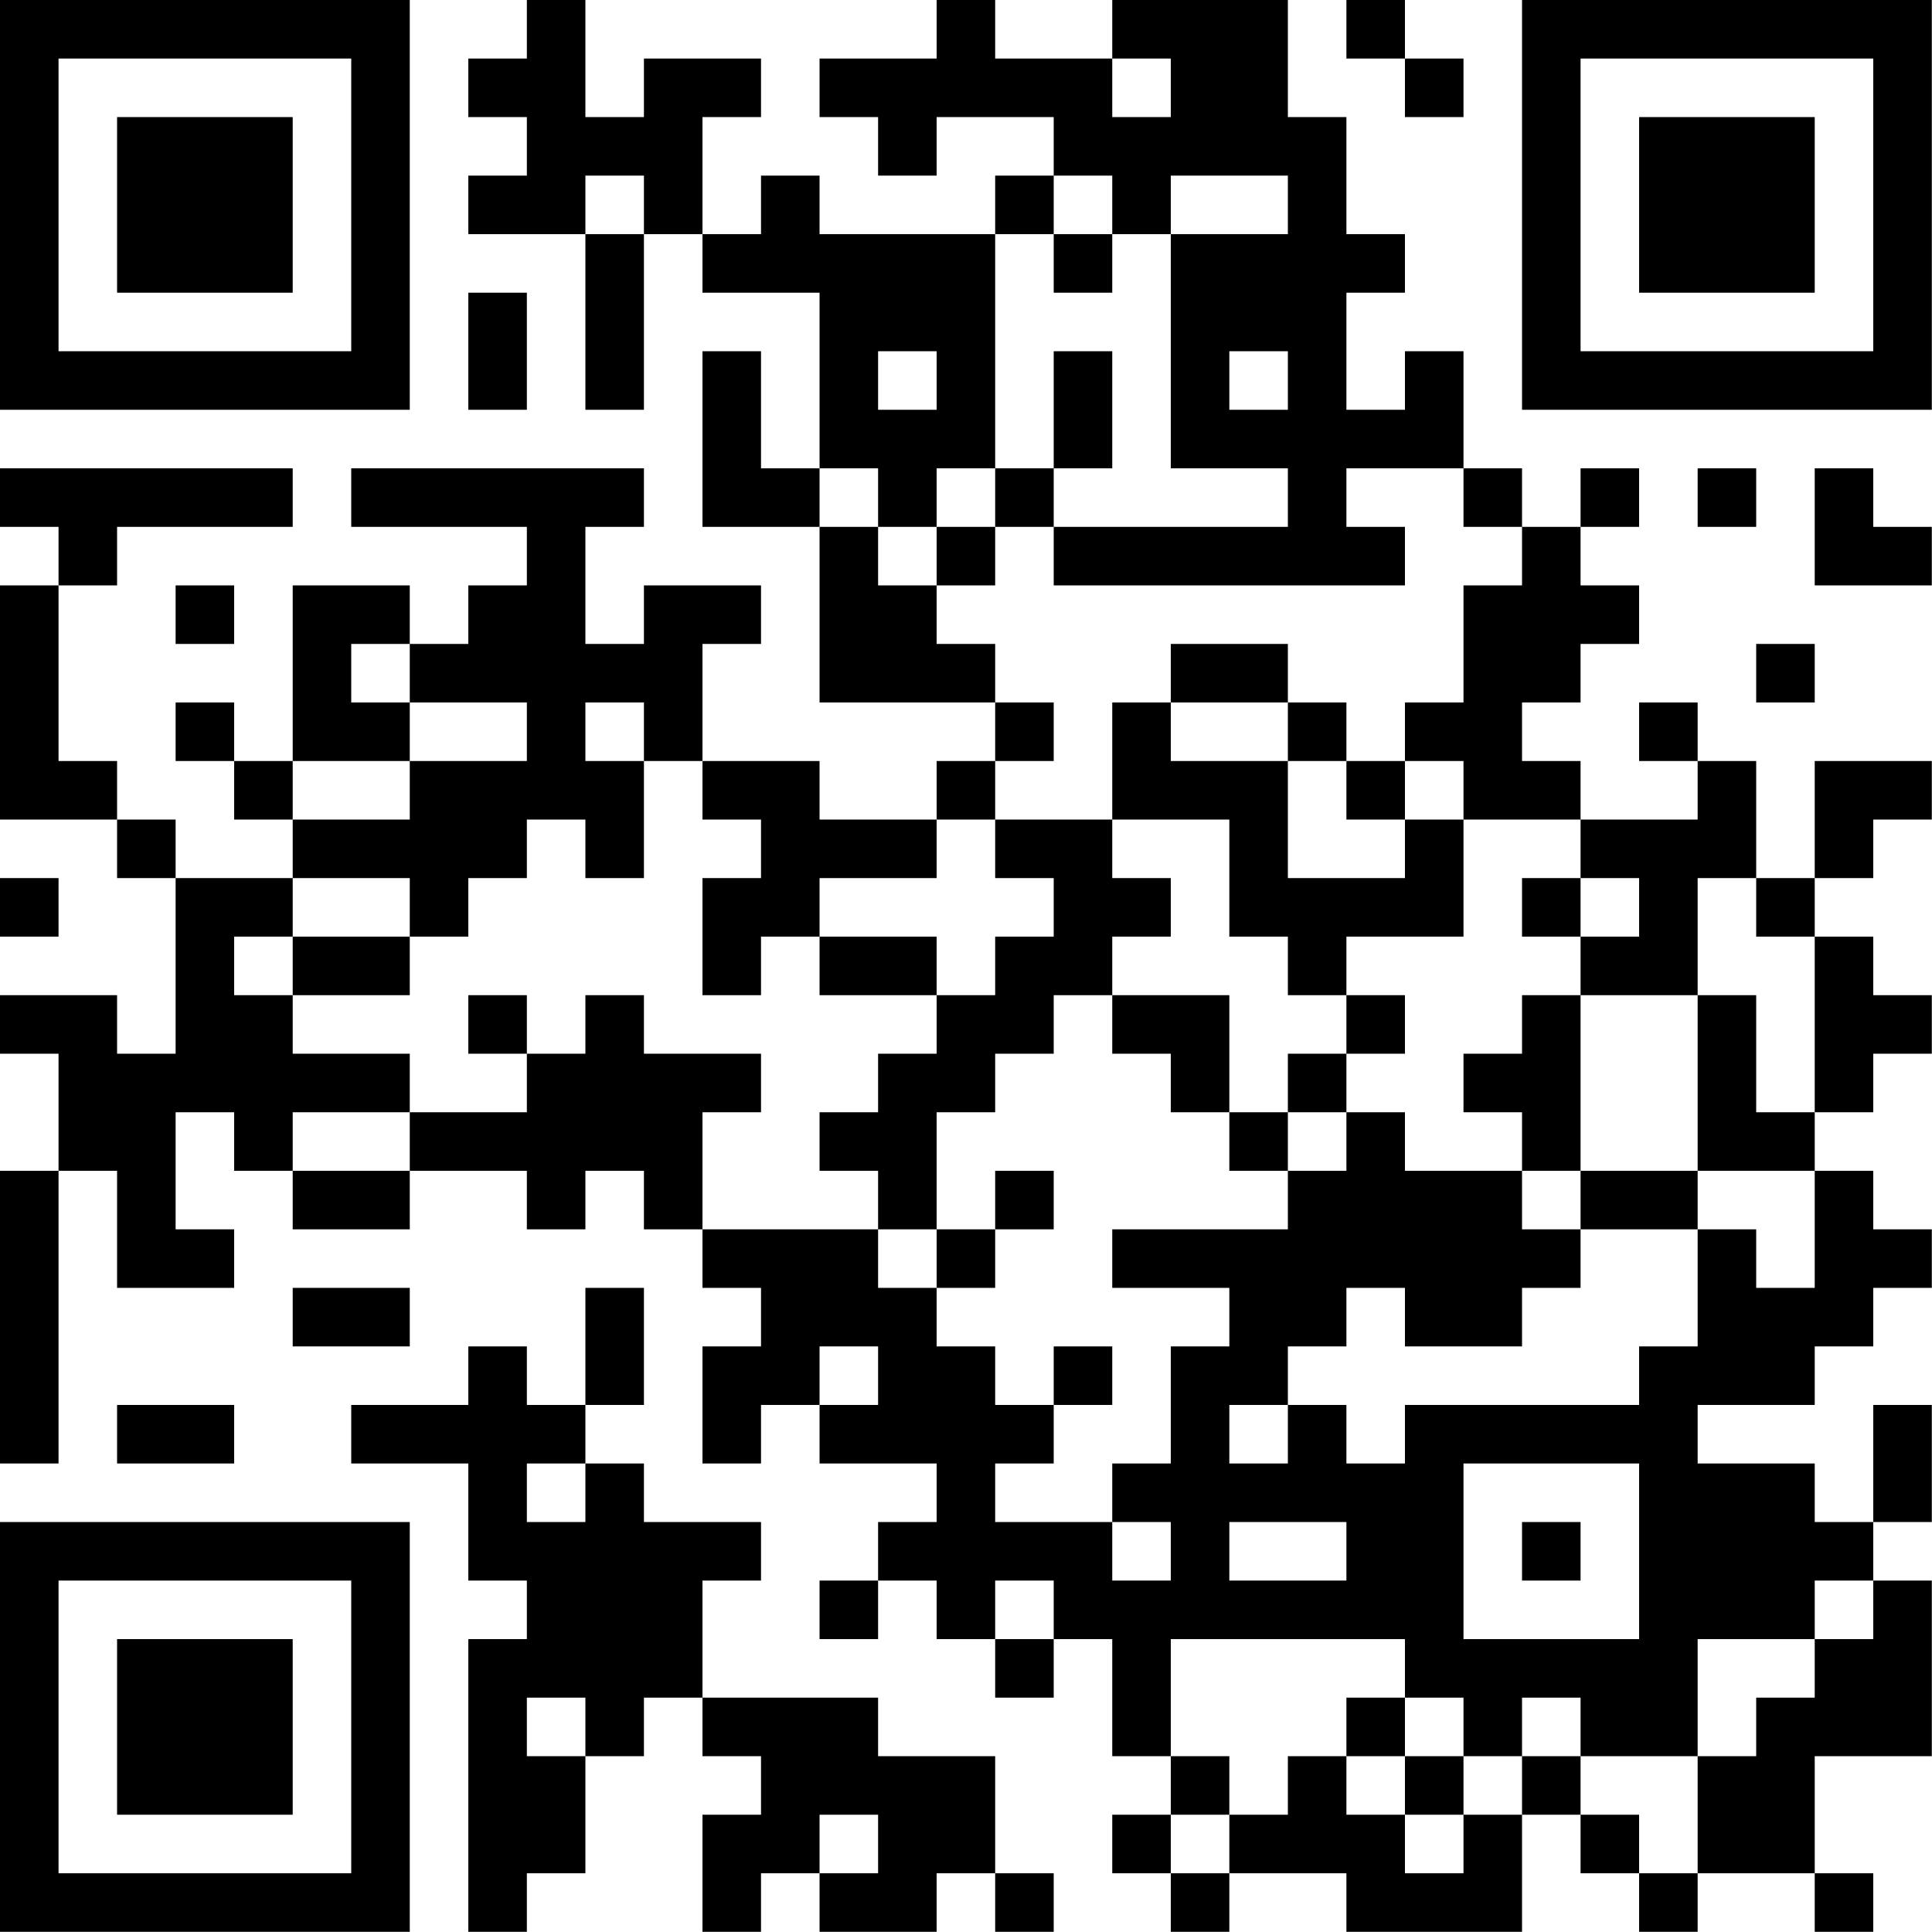
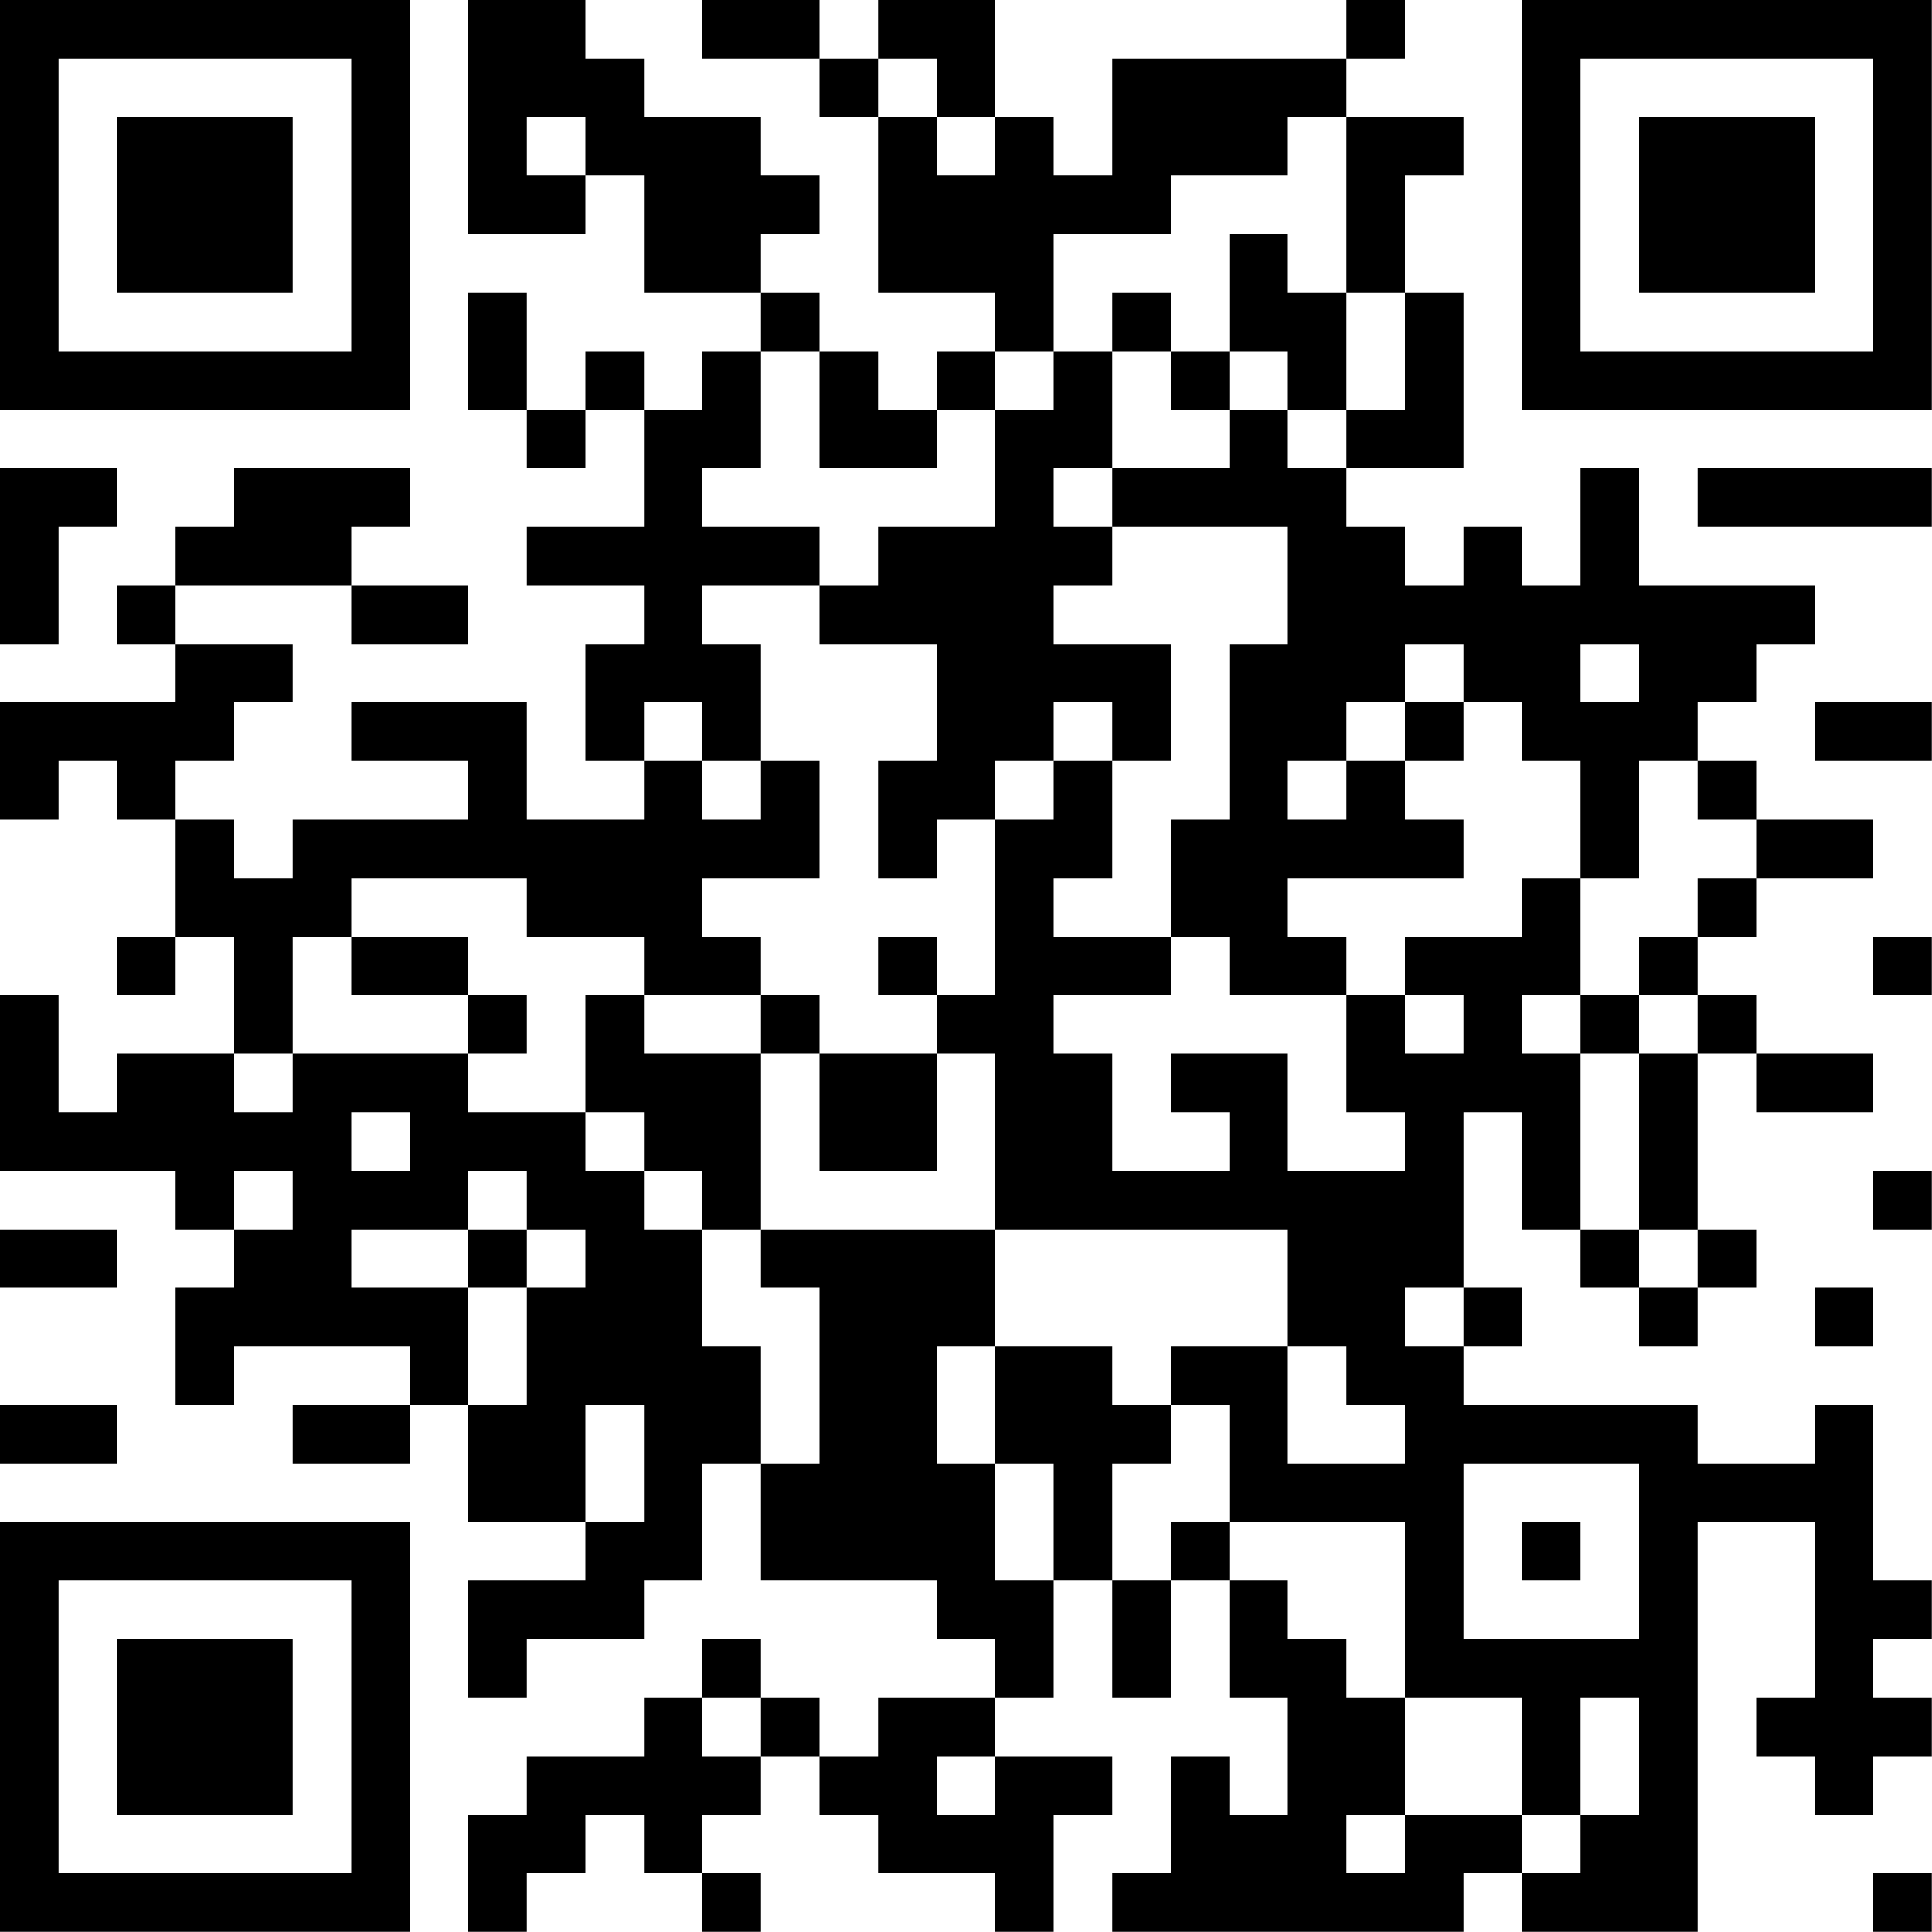
<svg xmlns="http://www.w3.org/2000/svg" version="1.1" width="100" height="100" viewBox="0 0 100 100">
  <rect x="0" y="0" width="100" height="100" fill="#ffffff" />
  <g transform="scale(3.03)">
    <g transform="translate(0,0)">
-       <path fill-rule="evenodd" d="M9 0L9 1L8 1L8 2L9 2L9 3L8 3L8 4L10 4L10 7L11 7L11 4L12 4L12 5L14 5L14 8L13 8L13 6L12 6L12 9L14 9L14 12L17 12L17 13L16 13L16 14L14 14L14 13L12 13L12 11L13 11L13 10L11 10L11 11L10 11L10 9L11 9L11 8L6 8L6 9L9 9L9 10L8 10L8 11L7 11L7 10L5 10L5 13L4 13L4 12L3 12L3 13L4 13L4 14L5 14L5 15L3 15L3 14L2 14L2 13L1 13L1 10L2 10L2 9L5 9L5 8L0 8L0 9L1 9L1 10L0 10L0 14L2 14L2 15L3 15L3 18L2 18L2 17L0 17L0 18L1 18L1 20L0 20L0 25L1 25L1 20L2 20L2 22L4 22L4 21L3 21L3 19L4 19L4 20L5 20L5 21L7 21L7 20L9 20L9 21L10 21L10 20L11 20L11 21L12 21L12 22L13 22L13 23L12 23L12 25L13 25L13 24L14 24L14 25L16 25L16 26L15 26L15 27L14 27L14 28L15 28L15 27L16 27L16 28L17 28L17 29L18 29L18 28L19 28L19 30L20 30L20 31L19 31L19 32L20 32L20 33L21 33L21 32L23 32L23 33L26 33L26 31L27 31L27 32L28 32L28 33L29 33L29 32L31 32L31 33L32 33L32 32L31 32L31 30L33 30L33 27L32 27L32 26L33 26L33 24L32 24L32 26L31 26L31 25L29 25L29 24L31 24L31 23L32 23L32 22L33 22L33 21L32 21L32 20L31 20L31 19L32 19L32 18L33 18L33 17L32 17L32 16L31 16L31 15L32 15L32 14L33 14L33 13L31 13L31 15L30 15L30 13L29 13L29 12L28 12L28 13L29 13L29 14L27 14L27 13L26 13L26 12L27 12L27 11L28 11L28 10L27 10L27 9L28 9L28 8L27 8L27 9L26 9L26 8L25 8L25 6L24 6L24 7L23 7L23 5L24 5L24 4L23 4L23 2L22 2L22 0L19 0L19 1L17 1L17 0L16 0L16 1L14 1L14 2L15 2L15 3L16 3L16 2L18 2L18 3L17 3L17 4L14 4L14 3L13 3L13 4L12 4L12 2L13 2L13 1L11 1L11 2L10 2L10 0ZM23 0L23 1L24 1L24 2L25 2L25 1L24 1L24 0ZM19 1L19 2L20 2L20 1ZM10 3L10 4L11 4L11 3ZM18 3L18 4L17 4L17 8L16 8L16 9L15 9L15 8L14 8L14 9L15 9L15 10L16 10L16 11L17 11L17 12L18 12L18 13L17 13L17 14L16 14L16 15L14 15L14 16L13 16L13 17L12 17L12 15L13 15L13 14L12 14L12 13L11 13L11 12L10 12L10 13L11 13L11 15L10 15L10 14L9 14L9 15L8 15L8 16L7 16L7 15L5 15L5 16L4 16L4 17L5 17L5 18L7 18L7 19L5 19L5 20L7 20L7 19L9 19L9 18L10 18L10 17L11 17L11 18L13 18L13 19L12 19L12 21L15 21L15 22L16 22L16 23L17 23L17 24L18 24L18 25L17 25L17 26L19 26L19 27L20 27L20 26L19 26L19 25L20 25L20 23L21 23L21 22L19 22L19 21L22 21L22 20L23 20L23 19L24 19L24 20L26 20L26 21L27 21L27 22L26 22L26 23L24 23L24 22L23 22L23 23L22 23L22 24L21 24L21 25L22 25L22 24L23 24L23 25L24 25L24 24L28 24L28 23L29 23L29 21L30 21L30 22L31 22L31 20L29 20L29 17L30 17L30 19L31 19L31 16L30 16L30 15L29 15L29 17L27 17L27 16L28 16L28 15L27 15L27 14L25 14L25 13L24 13L24 12L25 12L25 10L26 10L26 9L25 9L25 8L23 8L23 9L24 9L24 10L18 10L18 9L22 9L22 8L20 8L20 4L22 4L22 3L20 3L20 4L19 4L19 3ZM18 4L18 5L19 5L19 4ZM8 5L8 7L9 7L9 5ZM15 6L15 7L16 7L16 6ZM18 6L18 8L17 8L17 9L16 9L16 10L17 10L17 9L18 9L18 8L19 8L19 6ZM21 6L21 7L22 7L22 6ZM29 8L29 9L30 9L30 8ZM31 8L31 10L33 10L33 9L32 9L32 8ZM3 10L3 11L4 11L4 10ZM6 11L6 12L7 12L7 13L5 13L5 14L7 14L7 13L9 13L9 12L7 12L7 11ZM20 11L20 12L19 12L19 14L17 14L17 15L18 15L18 16L17 16L17 17L16 17L16 16L14 16L14 17L16 17L16 18L15 18L15 19L14 19L14 20L15 20L15 21L16 21L16 22L17 22L17 21L18 21L18 20L17 20L17 21L16 21L16 19L17 19L17 18L18 18L18 17L19 17L19 18L20 18L20 19L21 19L21 20L22 20L22 19L23 19L23 18L24 18L24 17L23 17L23 16L25 16L25 14L24 14L24 13L23 13L23 12L22 12L22 11ZM30 11L30 12L31 12L31 11ZM20 12L20 13L22 13L22 15L24 15L24 14L23 14L23 13L22 13L22 12ZM19 14L19 15L20 15L20 16L19 16L19 17L21 17L21 19L22 19L22 18L23 18L23 17L22 17L22 16L21 16L21 14ZM0 15L0 16L1 16L1 15ZM26 15L26 16L27 16L27 15ZM5 16L5 17L7 17L7 16ZM8 17L8 18L9 18L9 17ZM26 17L26 18L25 18L25 19L26 19L26 20L27 20L27 21L29 21L29 20L27 20L27 17ZM5 22L5 23L7 23L7 22ZM10 22L10 24L9 24L9 23L8 23L8 24L6 24L6 25L8 25L8 27L9 27L9 28L8 28L8 33L9 33L9 32L10 32L10 30L11 30L11 29L12 29L12 30L13 30L13 31L12 31L12 33L13 33L13 32L14 32L14 33L16 33L16 32L17 32L17 33L18 33L18 32L17 32L17 30L15 30L15 29L12 29L12 27L13 27L13 26L11 26L11 25L10 25L10 24L11 24L11 22ZM14 23L14 24L15 24L15 23ZM18 23L18 24L19 24L19 23ZM2 24L2 25L4 25L4 24ZM9 25L9 26L10 26L10 25ZM25 25L25 28L28 28L28 25ZM21 26L21 27L23 27L23 26ZM26 26L26 27L27 27L27 26ZM17 27L17 28L18 28L18 27ZM31 27L31 28L29 28L29 30L27 30L27 29L26 29L26 30L25 30L25 29L24 29L24 28L20 28L20 30L21 30L21 31L20 31L20 32L21 32L21 31L22 31L22 30L23 30L23 31L24 31L24 32L25 32L25 31L26 31L26 30L27 30L27 31L28 31L28 32L29 32L29 30L30 30L30 29L31 29L31 28L32 28L32 27ZM9 29L9 30L10 30L10 29ZM23 29L23 30L24 30L24 31L25 31L25 30L24 30L24 29ZM14 31L14 32L15 32L15 31ZM0 0L0 7L7 7L7 0ZM1 1L1 6L6 6L6 1ZM2 2L2 5L5 5L5 2ZM26 0L26 7L33 7L33 0ZM27 1L27 6L32 6L32 1ZM28 2L28 5L31 5L31 2ZM0 26L0 33L7 33L7 26ZM1 27L1 32L6 32L6 27ZM2 28L2 31L5 31L5 28Z" fill="#000000" />
+       <path fill-rule="evenodd" d="M8 0L8 4L10 4L10 3L11 3L11 5L13 5L13 6L12 6L12 7L11 7L11 6L10 6L10 7L9 7L9 5L8 5L8 7L9 7L9 8L10 8L10 7L11 7L11 9L9 9L9 10L11 10L11 11L10 11L10 13L11 13L11 14L9 14L9 12L6 12L6 13L8 13L8 14L5 14L5 15L4 15L4 14L3 14L3 13L4 13L4 12L5 12L5 11L3 11L3 10L6 10L6 11L8 11L8 10L6 10L6 9L7 9L7 8L4 8L4 9L3 9L3 10L2 10L2 11L3 11L3 12L0 12L0 14L1 14L1 13L2 13L2 14L3 14L3 16L2 16L2 17L3 17L3 16L4 16L4 18L2 18L2 19L1 19L1 17L0 17L0 20L3 20L3 21L4 21L4 22L3 22L3 24L4 24L4 23L7 23L7 24L5 24L5 25L7 25L7 24L8 24L8 26L10 26L10 27L8 27L8 29L9 29L9 28L11 28L11 27L12 27L12 25L13 25L13 27L16 27L16 28L17 28L17 29L15 29L15 30L14 30L14 29L13 29L13 28L12 28L12 29L11 29L11 30L9 30L9 31L8 31L8 33L9 33L9 32L10 32L10 31L11 31L11 32L12 32L12 33L13 33L13 32L12 32L12 31L13 31L13 30L14 30L14 31L15 31L15 32L17 32L17 33L18 33L18 31L19 31L19 30L17 30L17 29L18 29L18 27L19 27L19 29L20 29L20 27L21 27L21 29L22 29L22 31L21 31L21 30L20 30L20 32L19 32L19 33L25 33L25 32L26 32L26 33L29 33L29 26L31 26L31 29L30 29L30 30L31 30L31 31L32 31L32 30L33 30L33 29L32 29L32 28L33 28L33 27L32 27L32 24L31 24L31 25L29 25L29 24L25 24L25 23L26 23L26 22L25 22L25 19L26 19L26 21L27 21L27 22L28 22L28 23L29 23L29 22L30 22L30 21L29 21L29 18L30 18L30 19L32 19L32 18L30 18L30 17L29 17L29 16L30 16L30 15L32 15L32 14L30 14L30 13L29 13L29 12L30 12L30 11L31 11L31 10L28 10L28 8L27 8L27 10L26 10L26 9L25 9L25 10L24 10L24 9L23 9L23 8L25 8L25 5L24 5L24 3L25 3L25 2L23 2L23 1L24 1L24 0L23 0L23 1L19 1L19 3L18 3L18 2L17 2L17 0L15 0L15 1L14 1L14 0L12 0L12 1L14 1L14 2L15 2L15 5L17 5L17 6L16 6L16 7L15 7L15 6L14 6L14 5L13 5L13 4L14 4L14 3L13 3L13 2L11 2L11 1L10 1L10 0ZM15 1L15 2L16 2L16 3L17 3L17 2L16 2L16 1ZM9 2L9 3L10 3L10 2ZM22 2L22 3L20 3L20 4L18 4L18 6L17 6L17 7L16 7L16 8L14 8L14 6L13 6L13 8L12 8L12 9L14 9L14 10L12 10L12 11L13 11L13 13L12 13L12 12L11 12L11 13L12 13L12 14L13 14L13 13L14 13L14 15L12 15L12 16L13 16L13 17L11 17L11 16L9 16L9 15L6 15L6 16L5 16L5 18L4 18L4 19L5 19L5 18L8 18L8 19L10 19L10 20L11 20L11 21L12 21L12 23L13 23L13 25L14 25L14 22L13 22L13 21L17 21L17 23L16 23L16 25L17 25L17 27L18 27L18 25L17 25L17 23L19 23L19 24L20 24L20 25L19 25L19 27L20 27L20 26L21 26L21 27L22 27L22 28L23 28L23 29L24 29L24 31L23 31L23 32L24 32L24 31L26 31L26 32L27 32L27 31L28 31L28 29L27 29L27 31L26 31L26 29L24 29L24 26L21 26L21 24L20 24L20 23L22 23L22 25L24 25L24 24L23 24L23 23L22 23L22 21L17 21L17 18L16 18L16 17L17 17L17 14L18 14L18 13L19 13L19 15L18 15L18 16L20 16L20 17L18 17L18 18L19 18L19 20L21 20L21 19L20 19L20 18L22 18L22 20L24 20L24 19L23 19L23 17L24 17L24 18L25 18L25 17L24 17L24 16L26 16L26 15L27 15L27 17L26 17L26 18L27 18L27 21L28 21L28 22L29 22L29 21L28 21L28 18L29 18L29 17L28 17L28 16L29 16L29 15L30 15L30 14L29 14L29 13L28 13L28 15L27 15L27 13L26 13L26 12L25 12L25 11L24 11L24 12L23 12L23 13L22 13L22 14L23 14L23 13L24 13L24 14L25 14L25 15L22 15L22 16L23 16L23 17L21 17L21 16L20 16L20 14L21 14L21 11L22 11L22 9L19 9L19 8L21 8L21 7L22 7L22 8L23 8L23 7L24 7L24 5L23 5L23 2ZM21 4L21 6L20 6L20 5L19 5L19 6L18 6L18 7L17 7L17 9L15 9L15 10L14 10L14 11L16 11L16 13L15 13L15 15L16 15L16 14L17 14L17 13L18 13L18 12L19 12L19 13L20 13L20 11L18 11L18 10L19 10L19 9L18 9L18 8L19 8L19 6L20 6L20 7L21 7L21 6L22 6L22 7L23 7L23 5L22 5L22 4ZM0 8L0 11L1 11L1 9L2 9L2 8ZM29 8L29 9L33 9L33 8ZM27 11L27 12L28 12L28 11ZM24 12L24 13L25 13L25 12ZM31 12L31 13L33 13L33 12ZM6 16L6 17L8 17L8 18L9 18L9 17L8 17L8 16ZM15 16L15 17L16 17L16 16ZM32 16L32 17L33 17L33 16ZM10 17L10 19L11 19L11 20L12 20L12 21L13 21L13 18L14 18L14 20L16 20L16 18L14 18L14 17L13 17L13 18L11 18L11 17ZM27 17L27 18L28 18L28 17ZM6 19L6 20L7 20L7 19ZM4 20L4 21L5 21L5 20ZM8 20L8 21L6 21L6 22L8 22L8 24L9 24L9 22L10 22L10 21L9 21L9 20ZM32 20L32 21L33 21L33 20ZM0 21L0 22L2 22L2 21ZM8 21L8 22L9 22L9 21ZM24 22L24 23L25 23L25 22ZM31 22L31 23L32 23L32 22ZM0 24L0 25L2 25L2 24ZM10 24L10 26L11 26L11 24ZM25 25L25 28L28 28L28 25ZM26 26L26 27L27 27L27 26ZM12 29L12 30L13 30L13 29ZM16 30L16 31L17 31L17 30ZM32 32L32 33L33 33L33 32ZM0 0L0 7L7 7L7 0ZM1 1L1 6L6 6L6 1ZM2 2L2 5L5 5L5 2ZM26 0L26 7L33 7L33 0ZM27 1L27 6L32 6L32 1ZM28 2L28 5L31 5L31 2ZM0 26L0 33L7 33L7 26ZM1 27L1 32L6 32L6 27ZM2 28L2 31L5 31L5 28Z" fill="#000000" />
    </g>
  </g>
</svg>
